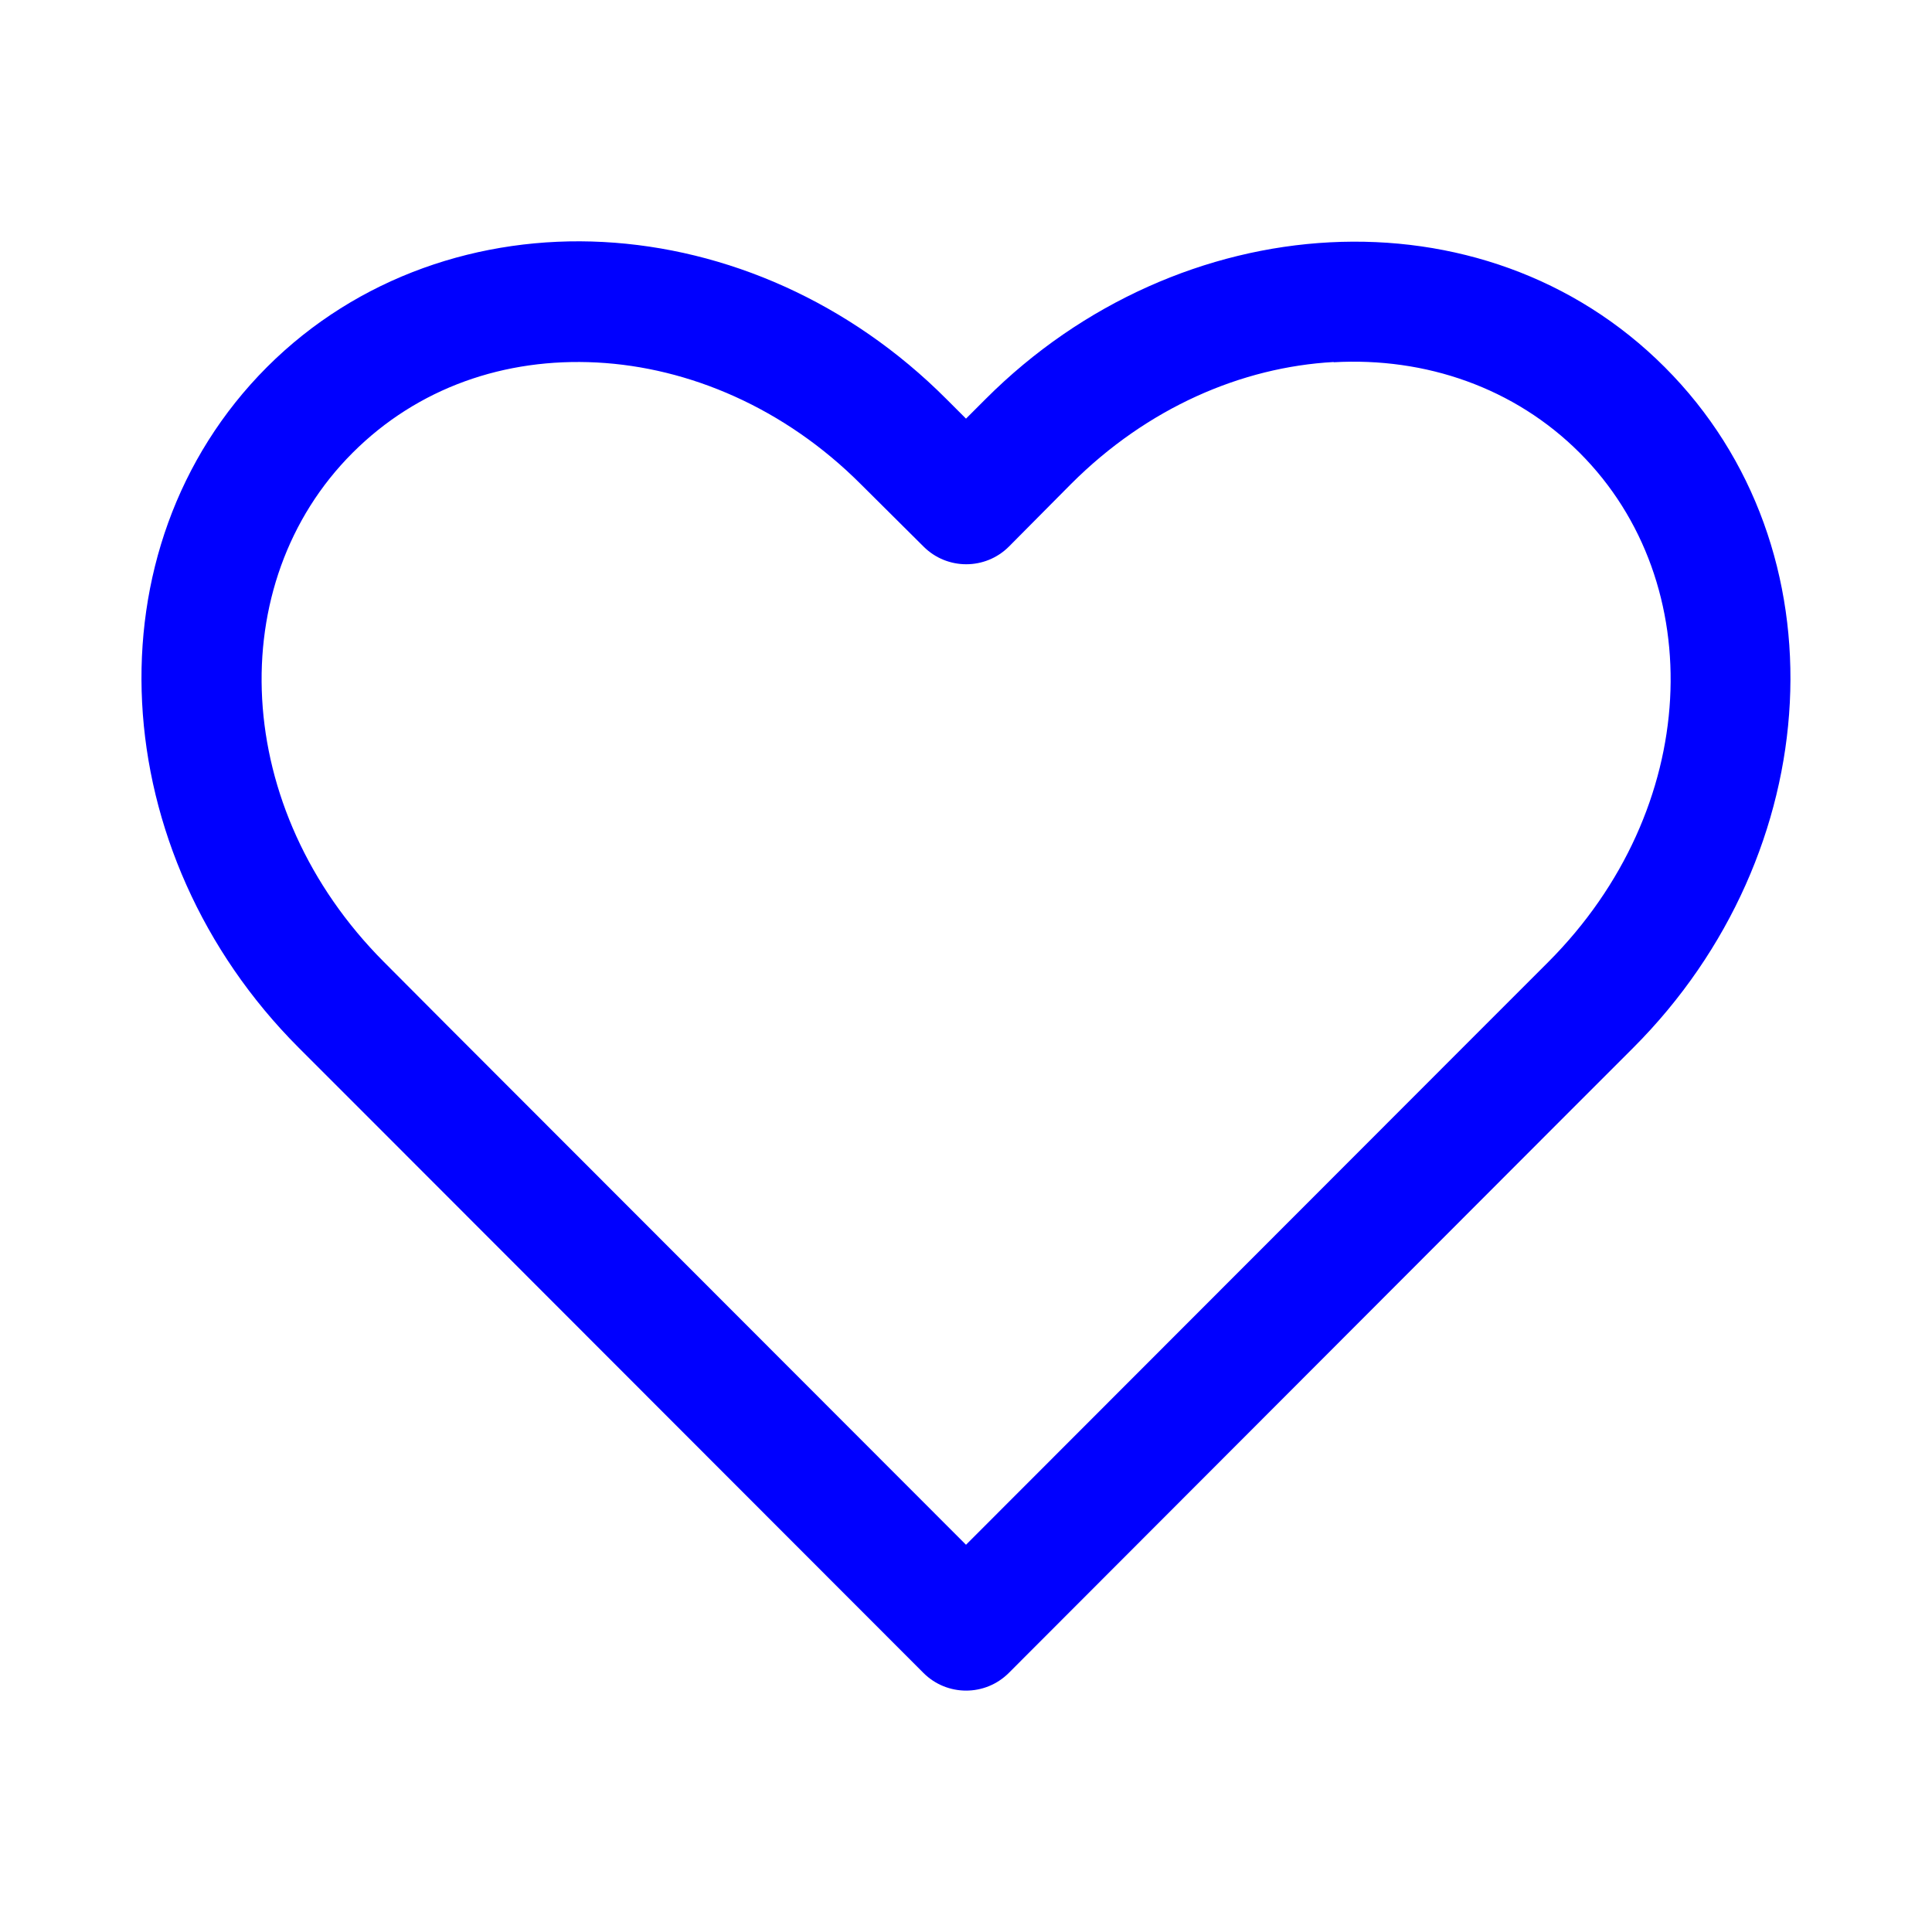
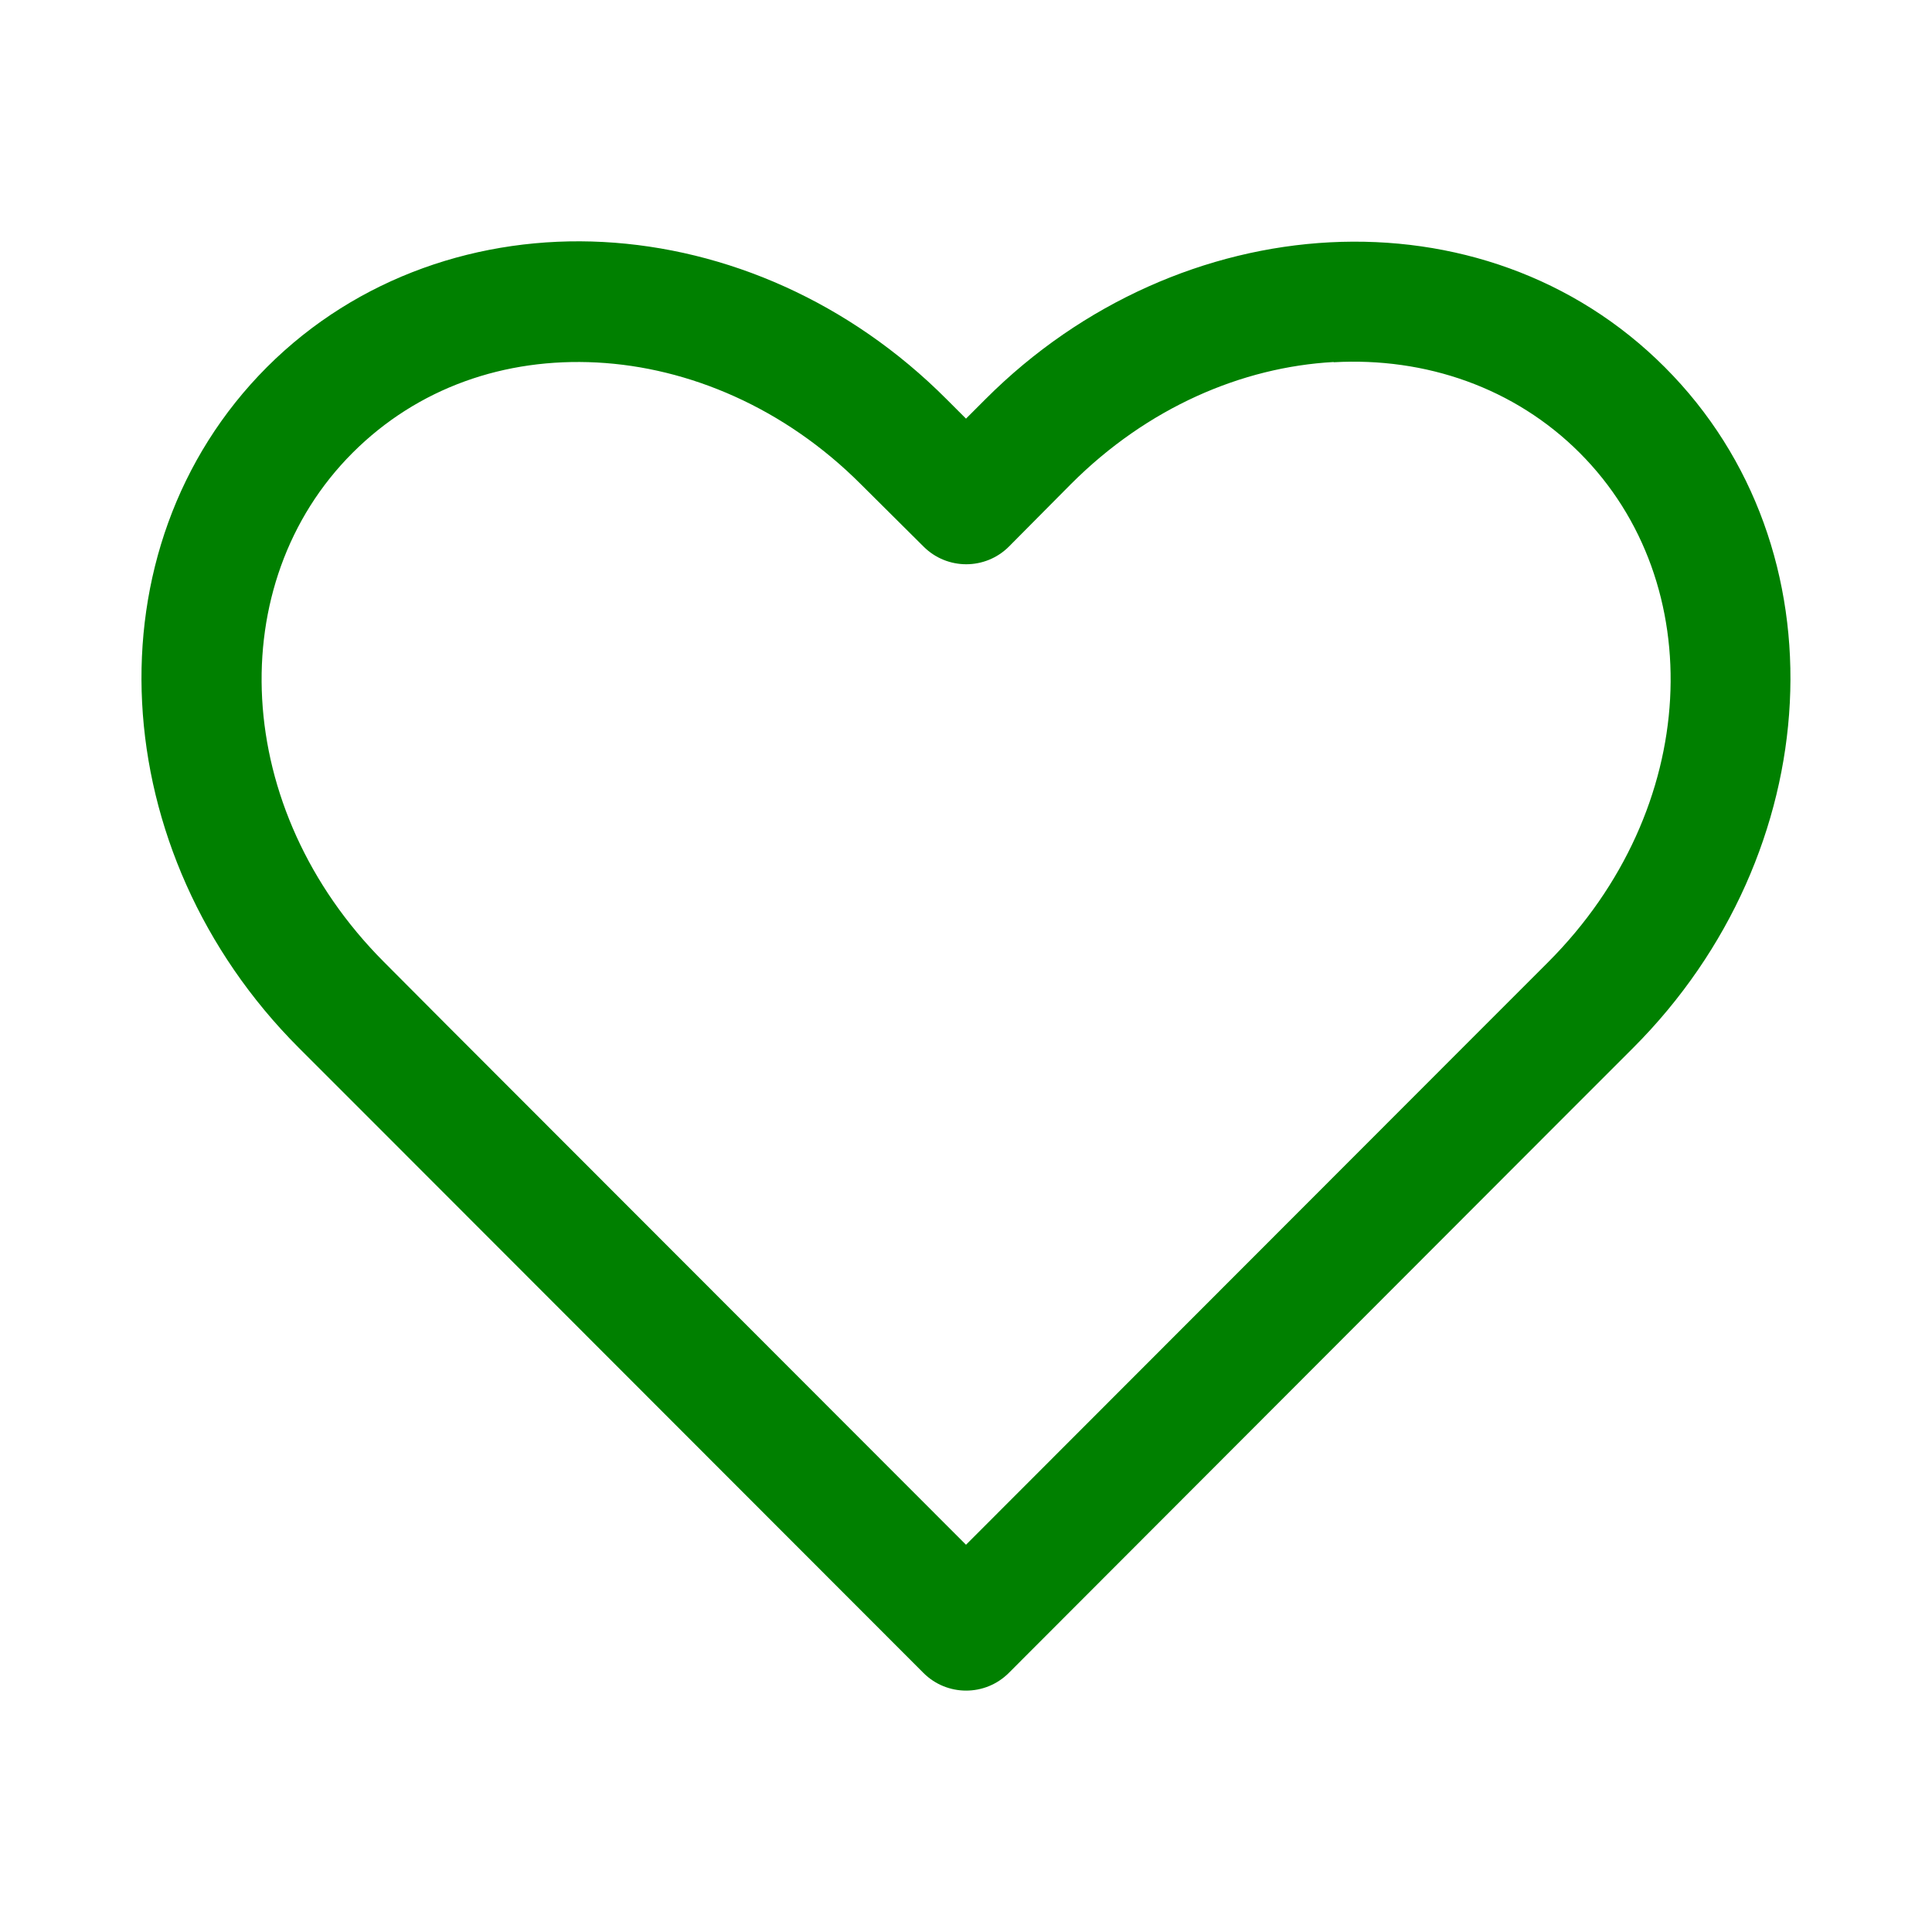
- <svg xmlns="http://www.w3.org/2000/svg" width="16" height="16" fill="blue">
+ <svg xmlns="http://www.w3.org/2000/svg" width="16" height="16" fill="green">
  <path d="M4.996 2.004C3.98 1.95 2.961 2.29 2.211 3.04.71 4.544.867 7.068 2.473 8.676l.513.513 4.662 4.666a.5.5 0 00.706 0l4.66-4.666.513-.513c1.606-1.608 1.762-4.132.26-5.635-1.501-1.503-4.02-1.343-5.625.264L8 3.467l-.162-.162C7.035 2.5 6.013 2.058 4.996 2.004zm6.049.994V3c.76-.043 1.497.21 2.037.75 1.08 1.08 1.004 2.951-.26 4.217l-.517.517L8 12.793 3.695 8.484l-.515-.517C1.916 6.7 1.84 4.83 2.92 3.75c.54-.54 1.261-.788 2.023-.748.762.04 1.554.375 2.186 1.008l.52.517a.5.5 0 00.706 0l.516-.52c.632-.632 1.414-.967 2.174-1.009z" color="#000" font-family="sans-serif" font-weight="400" overflow="visible" style="line-height:normal;text-indent:0;text-align:start;text-decoration-line:none;text-decoration-style:solid;text-decoration-color:#000;text-transform:none;block-progression:tb;isolation:auto;mix-blend-mode:normal" />
</svg>
